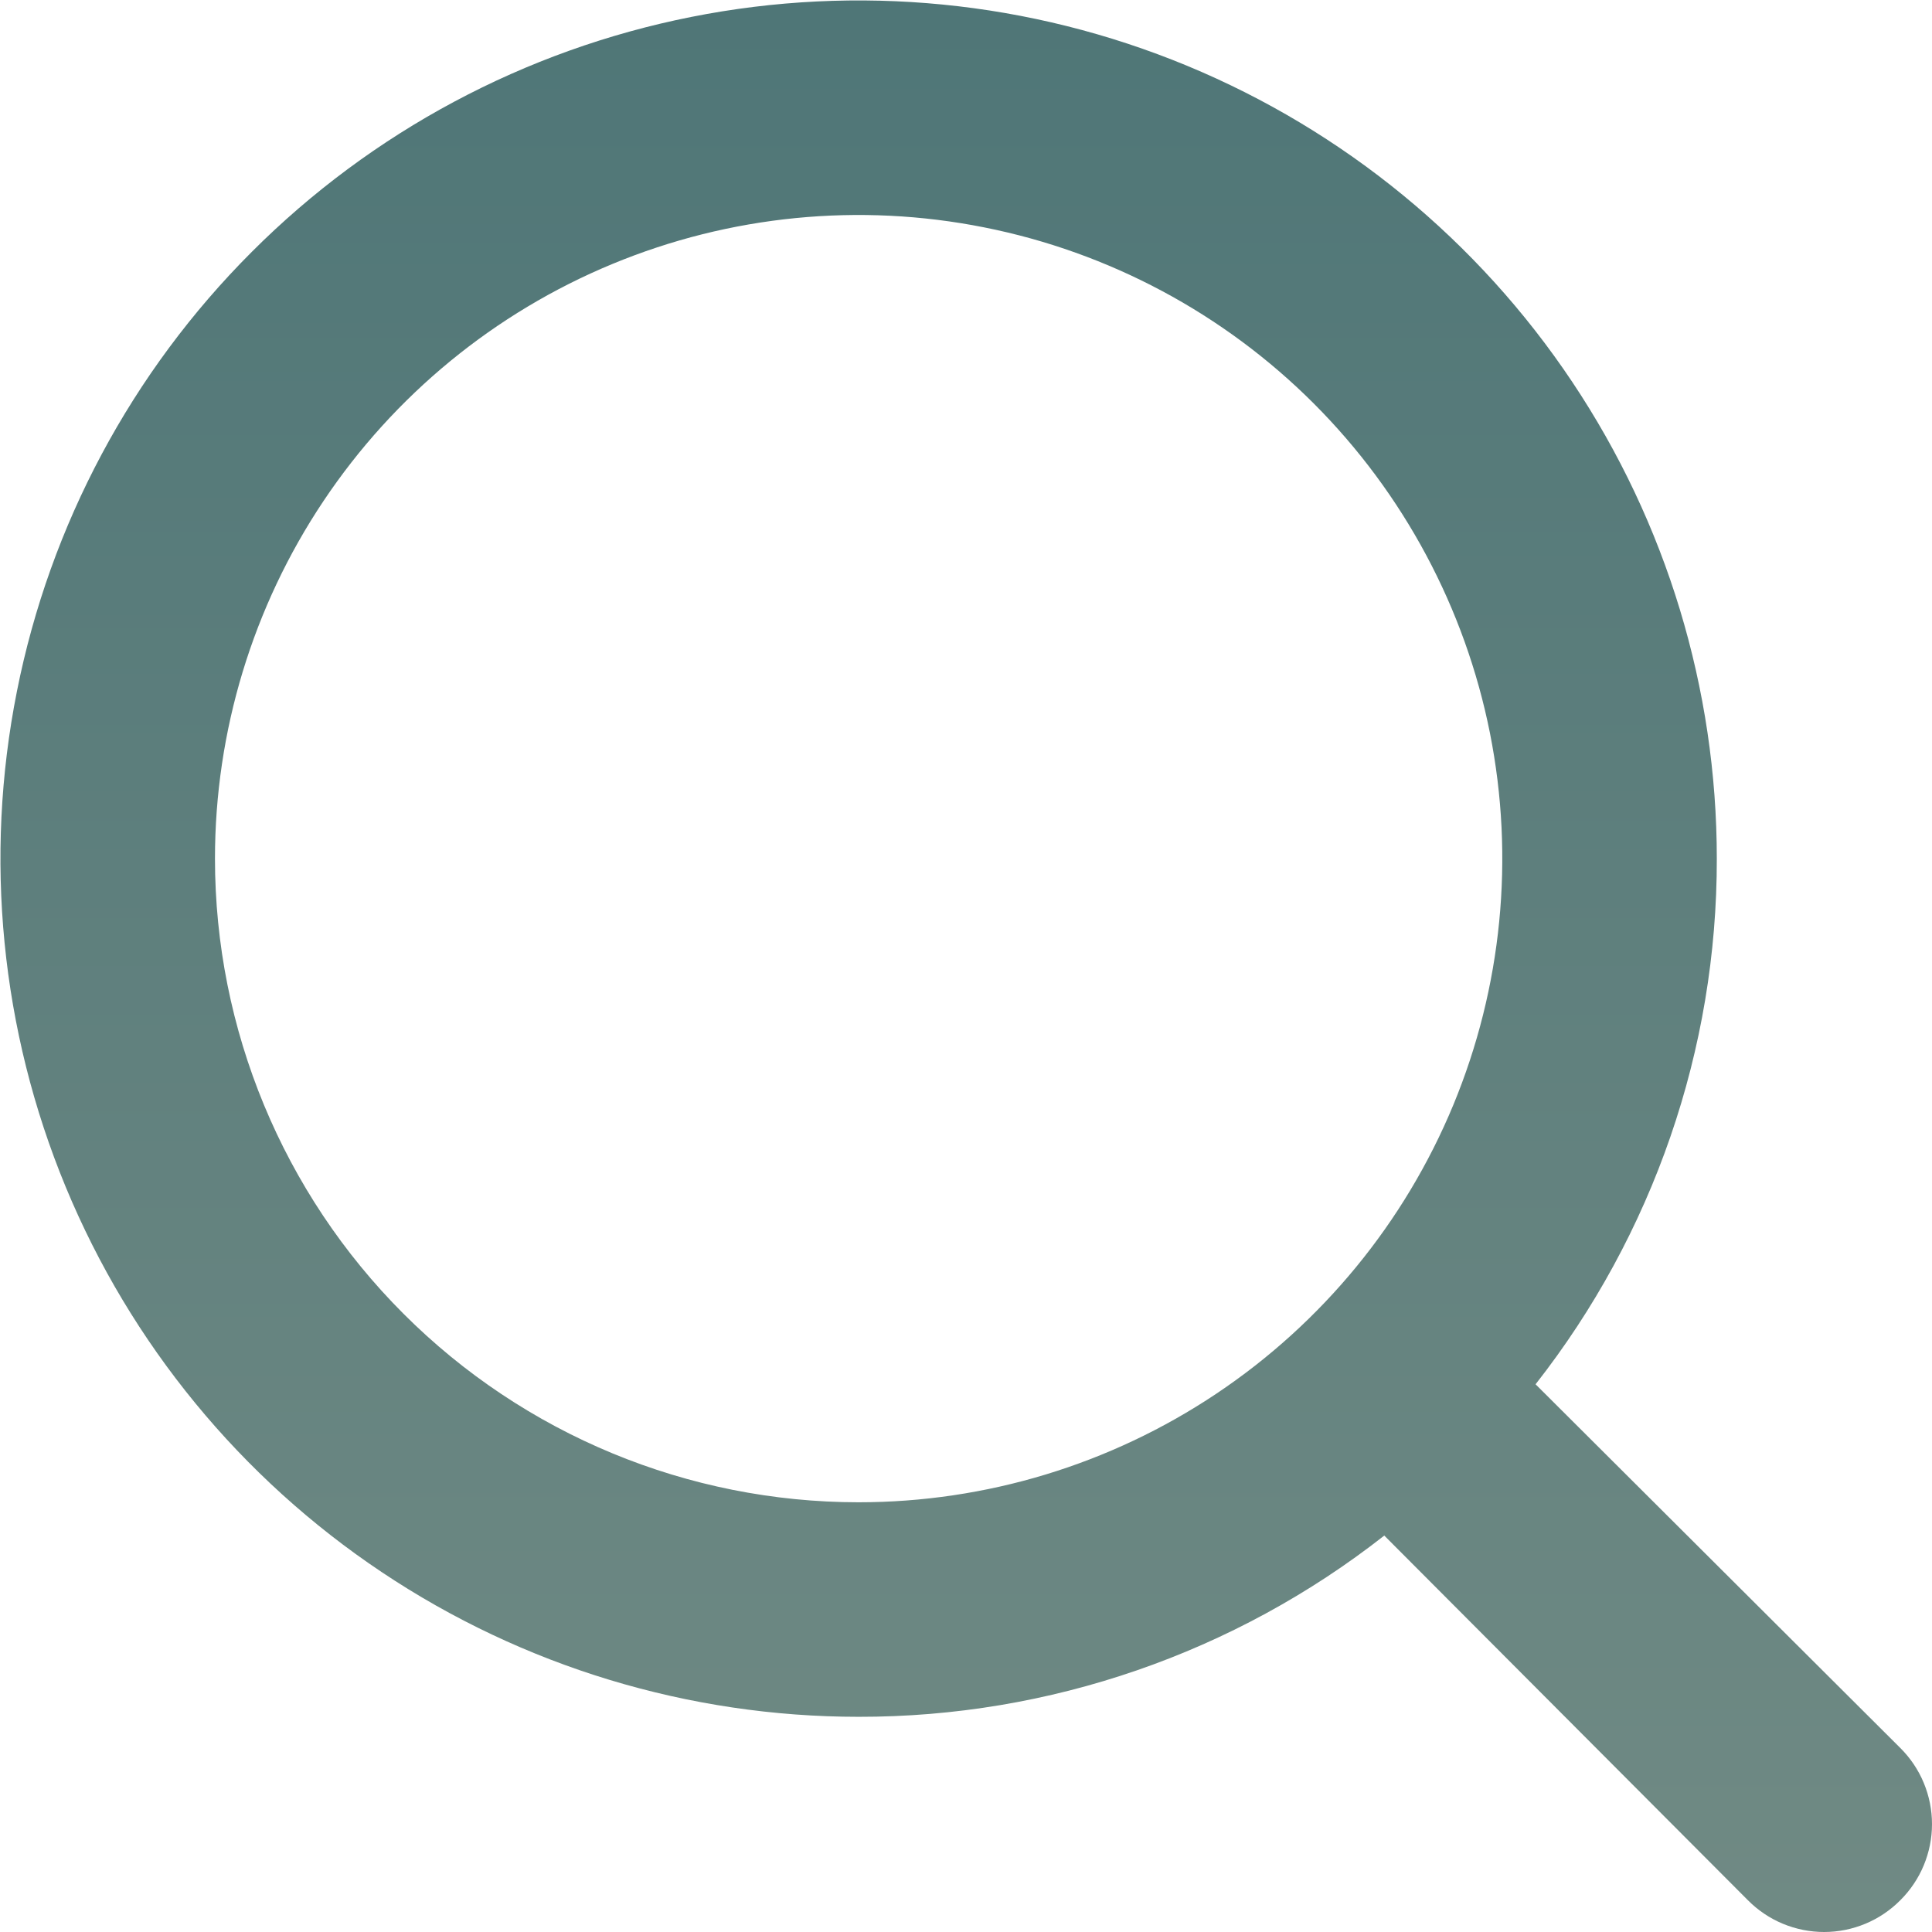
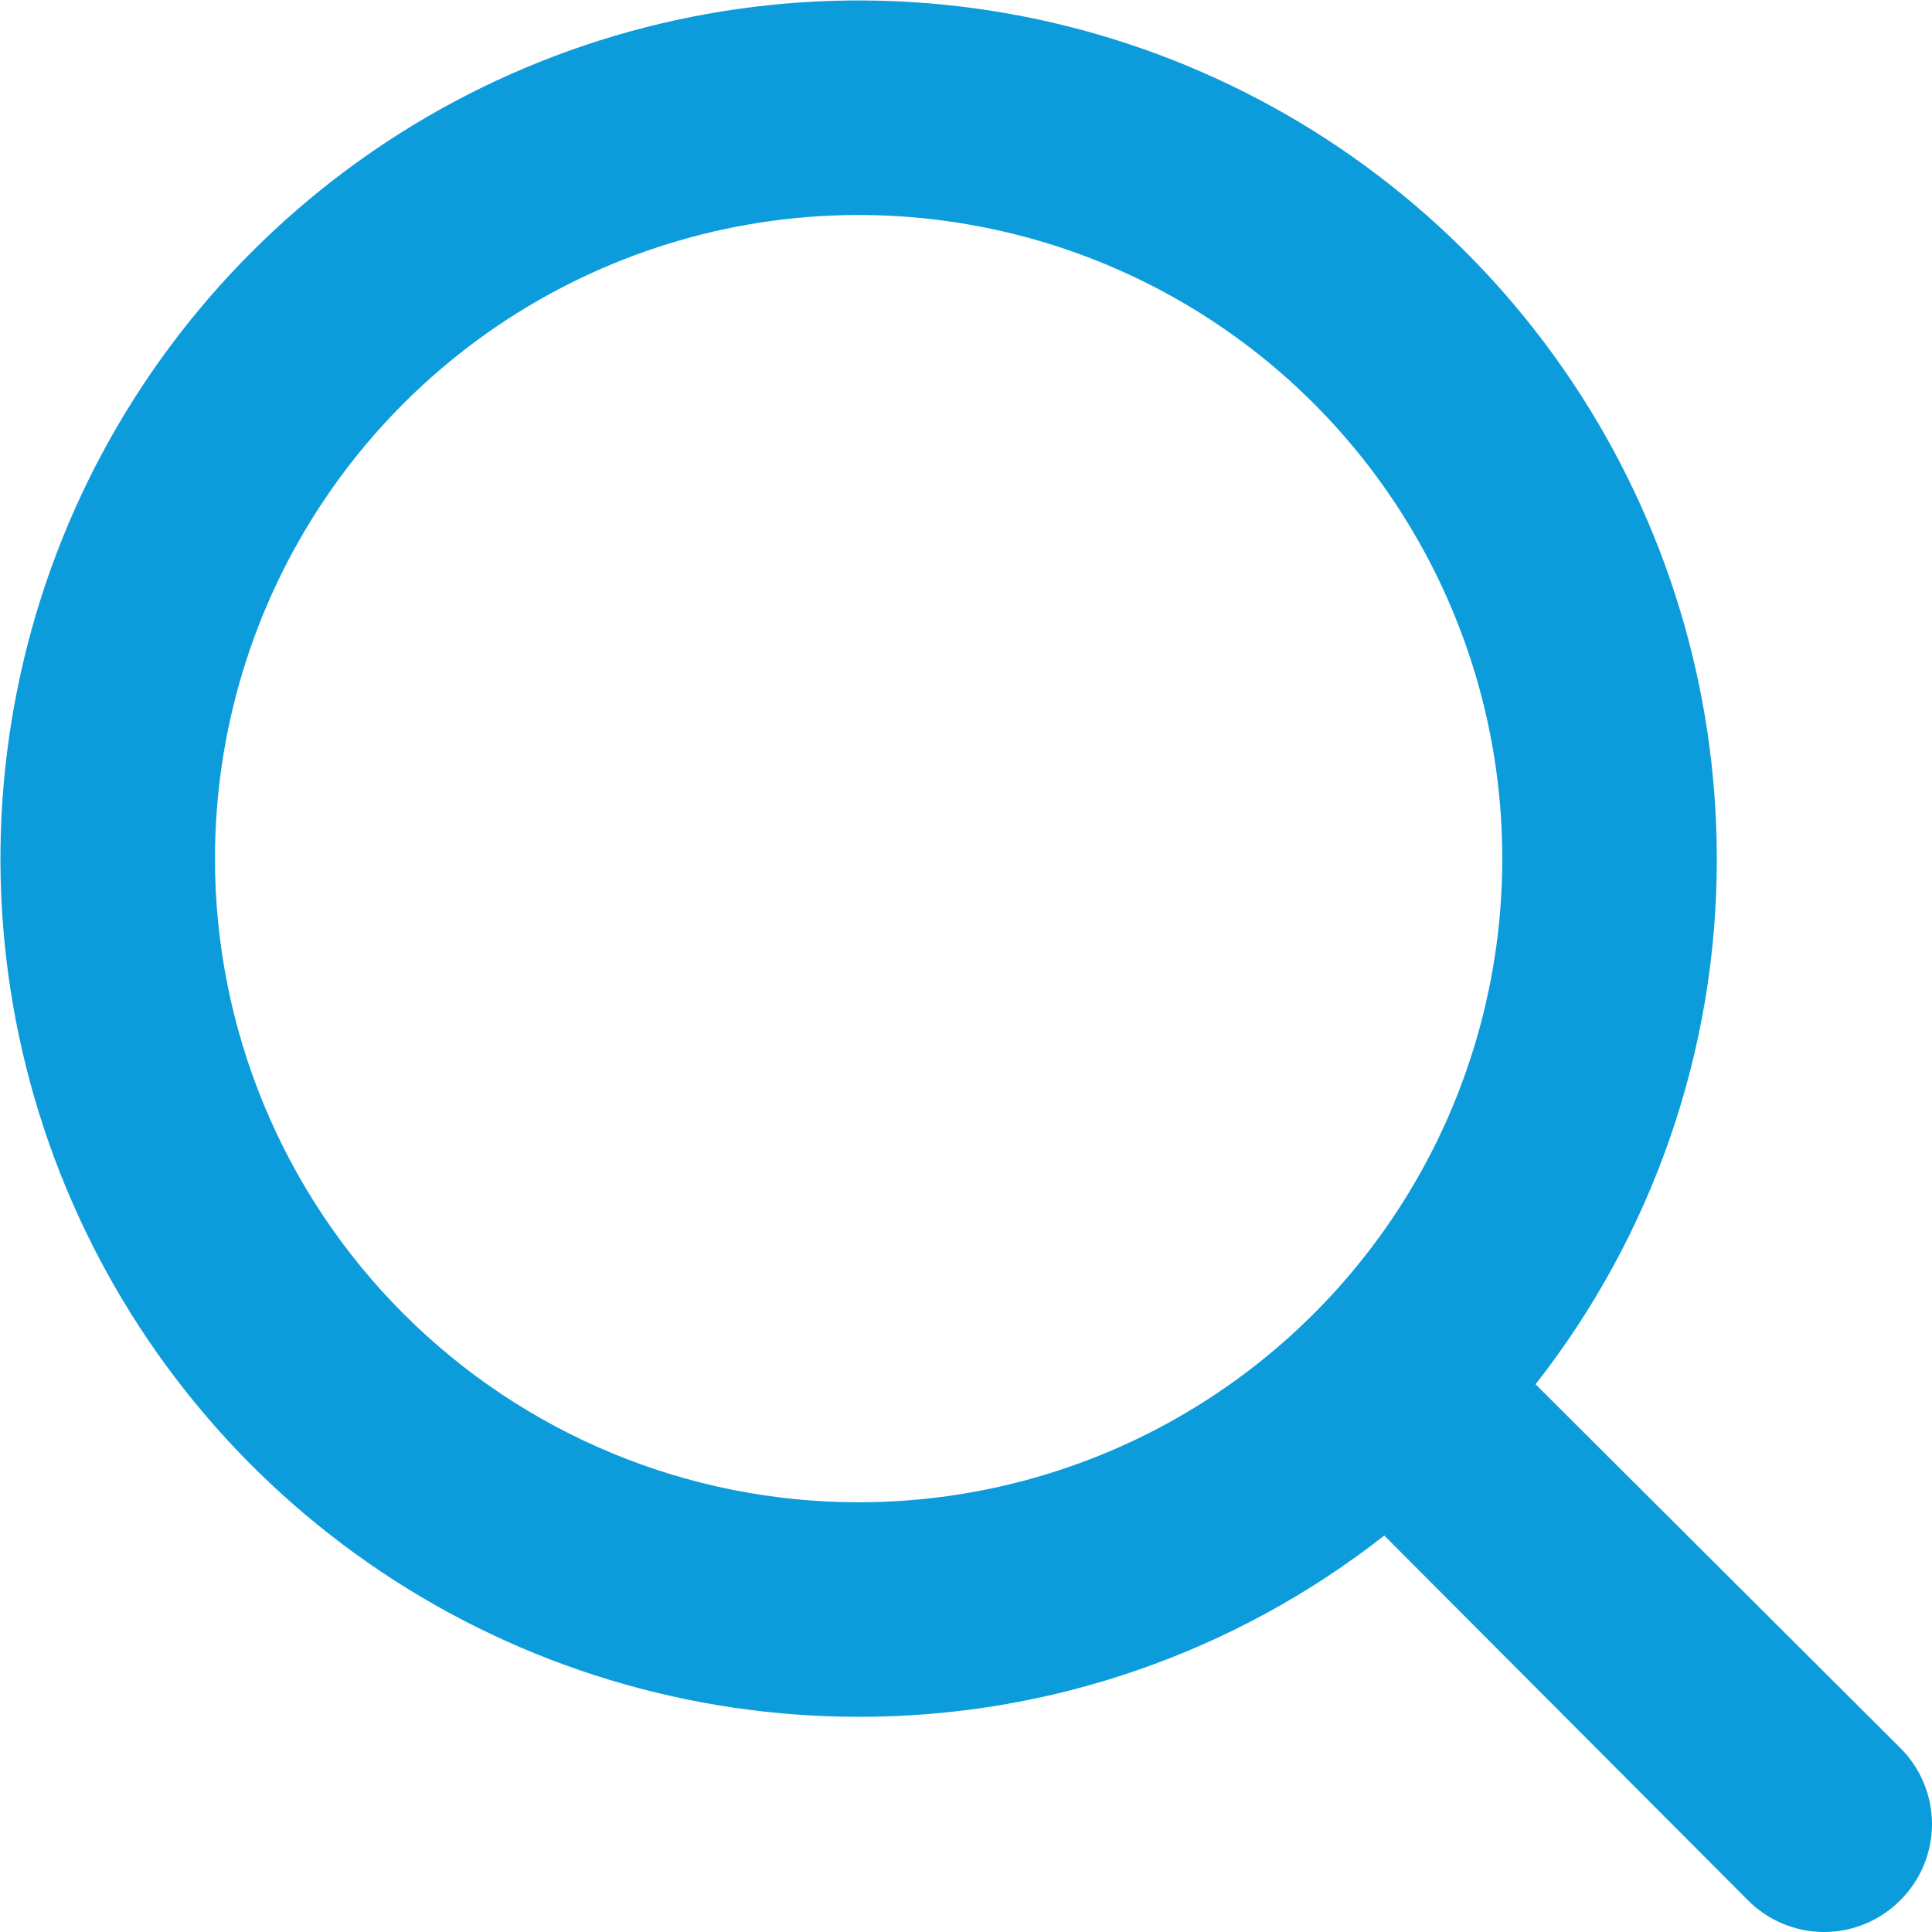
<svg xmlns="http://www.w3.org/2000/svg" width="26" height="26" viewBox="0 0 26 26" fill="none">
-   <path d="M25.573 23.523L20.665 18.629C22.248 16.611 23.108 14.12 23.104 11.555C23.104 9.271 22.427 7.038 21.158 5.139C19.889 3.239 18.085 1.759 15.975 0.885C13.864 0.011 11.542 -0.218 9.302 0.228C7.062 0.673 5.004 1.773 3.389 3.389C1.773 5.004 0.673 7.062 0.228 9.302C-0.218 11.542 0.011 13.864 0.885 15.975C1.759 18.085 3.239 19.889 5.139 21.158C7.038 22.427 9.271 23.104 11.555 23.104C14.12 23.108 16.611 22.248 18.629 20.665L23.523 25.573C23.657 25.708 23.817 25.816 23.993 25.889C24.169 25.962 24.358 26 24.548 26C24.739 26 24.927 25.962 25.103 25.889C25.279 25.816 25.439 25.708 25.573 25.573C25.708 25.439 25.816 25.279 25.889 25.103C25.962 24.927 26 24.739 26 24.548C26 24.358 25.962 24.169 25.889 23.993C25.816 23.817 25.708 23.657 25.573 23.523ZM2.893 11.555C2.893 9.842 3.401 8.167 4.353 6.743C5.305 5.318 6.658 4.208 8.24 3.553C9.823 2.897 11.565 2.725 13.245 3.06C14.925 3.394 16.469 4.219 17.68 5.43C18.891 6.642 19.716 8.185 20.051 9.865C20.385 11.546 20.213 13.287 19.558 14.87C18.902 16.453 17.792 17.805 16.367 18.757C14.943 19.709 13.268 20.217 11.555 20.217C9.258 20.217 7.055 19.305 5.43 17.68C3.806 16.056 2.893 13.852 2.893 11.555Z" fill="url(#paint0_linear_184_1116)" />
-   <defs>
-     <linearGradient id="paint0_linear_184_1116" x1="13.003" y1="0.006" x2="13.003" y2="26" gradientUnits="userSpaceOnUse">
-       <stop stop-color="#4F7677" />
-       <stop offset="1" stop-color="#708A84" />
-       <stop offset="1" stop-color="#708A84" />
-     </linearGradient>
-   </defs>
+   <path d="M25.573 23.523L20.665 18.629C22.248 16.611 23.108 14.12 23.104 11.555C23.104 9.271 22.427 7.038 21.158 5.139C19.889 3.239 18.085 1.759 15.975 0.885C13.864 0.011 11.542 -0.218 9.302 0.228C7.062 0.673 5.004 1.773 3.389 3.389C1.773 5.004 0.673 7.062 0.228 9.302C-0.218 11.542 0.011 13.864 0.885 15.975C1.759 18.085 3.239 19.889 5.139 21.158C7.038 22.427 9.271 23.104 11.555 23.104C14.12 23.108 16.611 22.248 18.629 20.665L23.523 25.573C23.657 25.708 23.817 25.816 23.993 25.889C24.169 25.962 24.358 26 24.548 26C24.739 26 24.927 25.962 25.103 25.889C25.279 25.816 25.439 25.708 25.573 25.573C25.708 25.439 25.816 25.279 25.889 25.103C25.962 24.927 26 24.739 26 24.548C26 24.358 25.962 24.169 25.889 23.993C25.816 23.817 25.708 23.657 25.573 23.523ZM2.893 11.555C2.893 9.842 3.401 8.167 4.353 6.743C5.305 5.318 6.658 4.208 8.24 3.553C9.823 2.897 11.565 2.725 13.245 3.06C14.925 3.394 16.469 4.219 17.68 5.43C18.891 6.642 19.716 8.185 20.051 9.865C20.385 11.546 20.213 13.287 19.558 14.87C18.902 16.453 17.792 17.805 16.367 18.757C14.943 19.709 13.268 20.217 11.555 20.217C9.258 20.217 7.055 19.305 5.43 17.68C3.806 16.056 2.893 13.852 2.893 11.555Z" fill="#0D9CDB" />
</svg>
